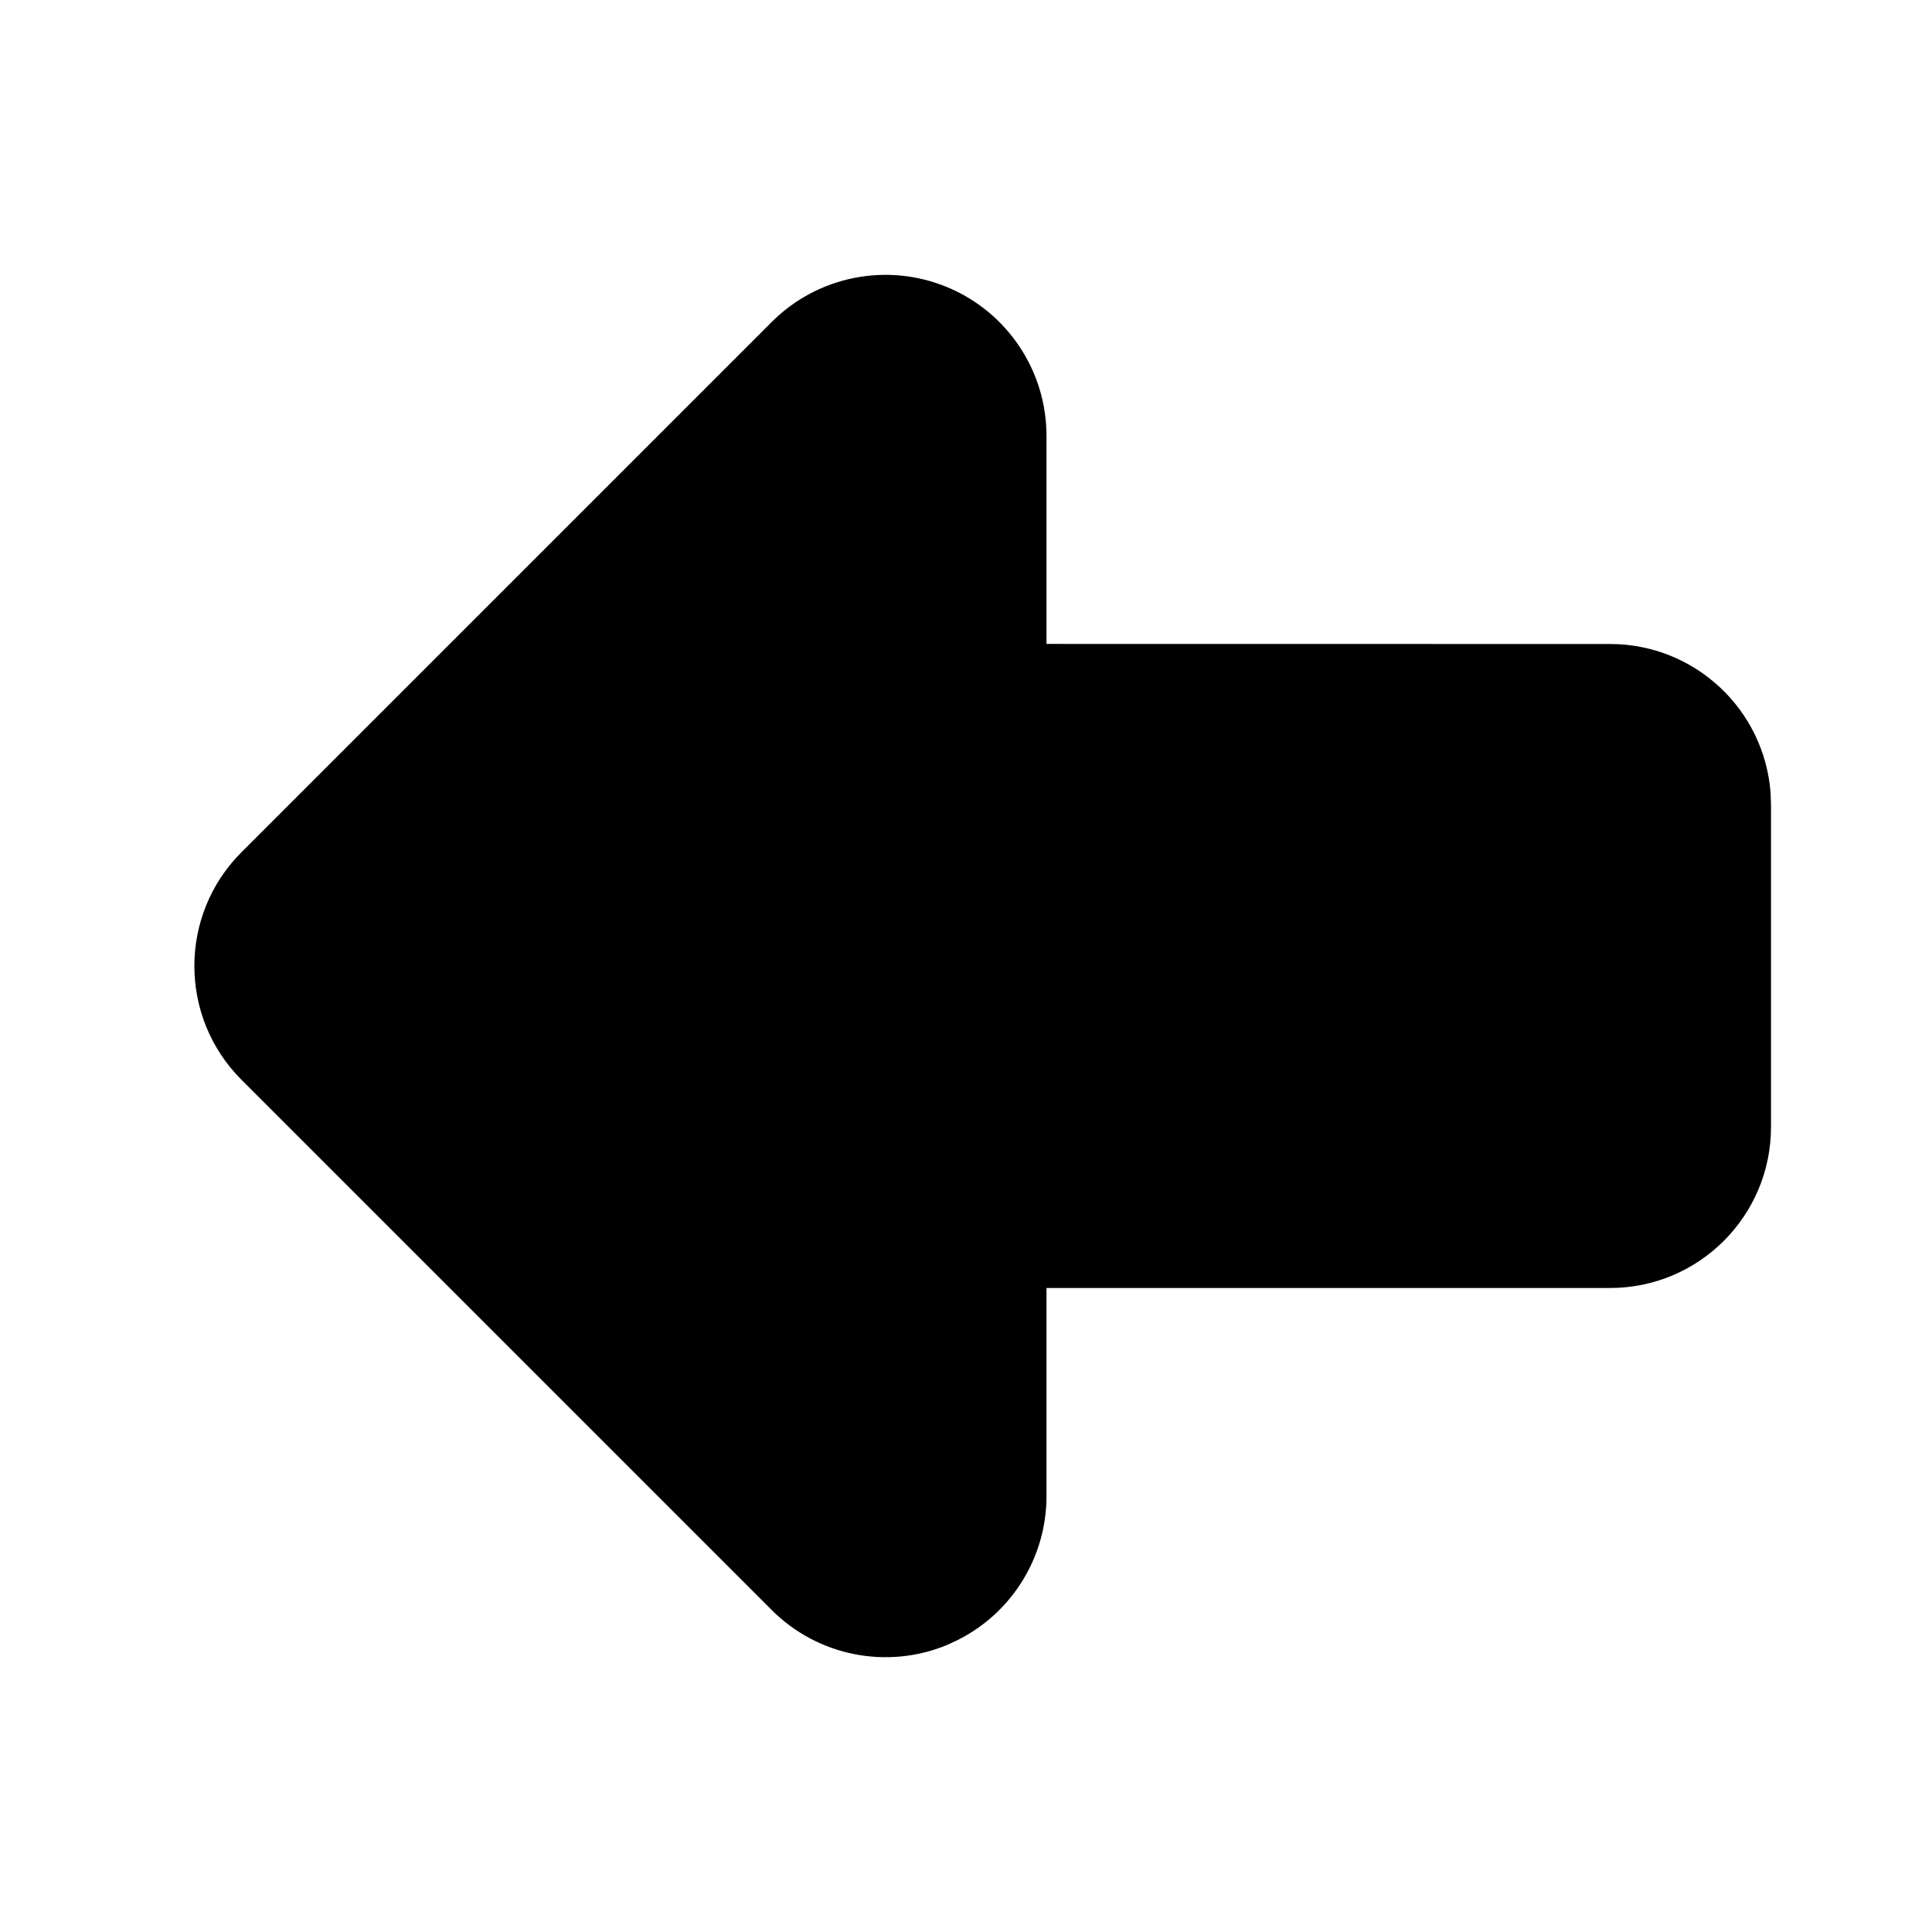
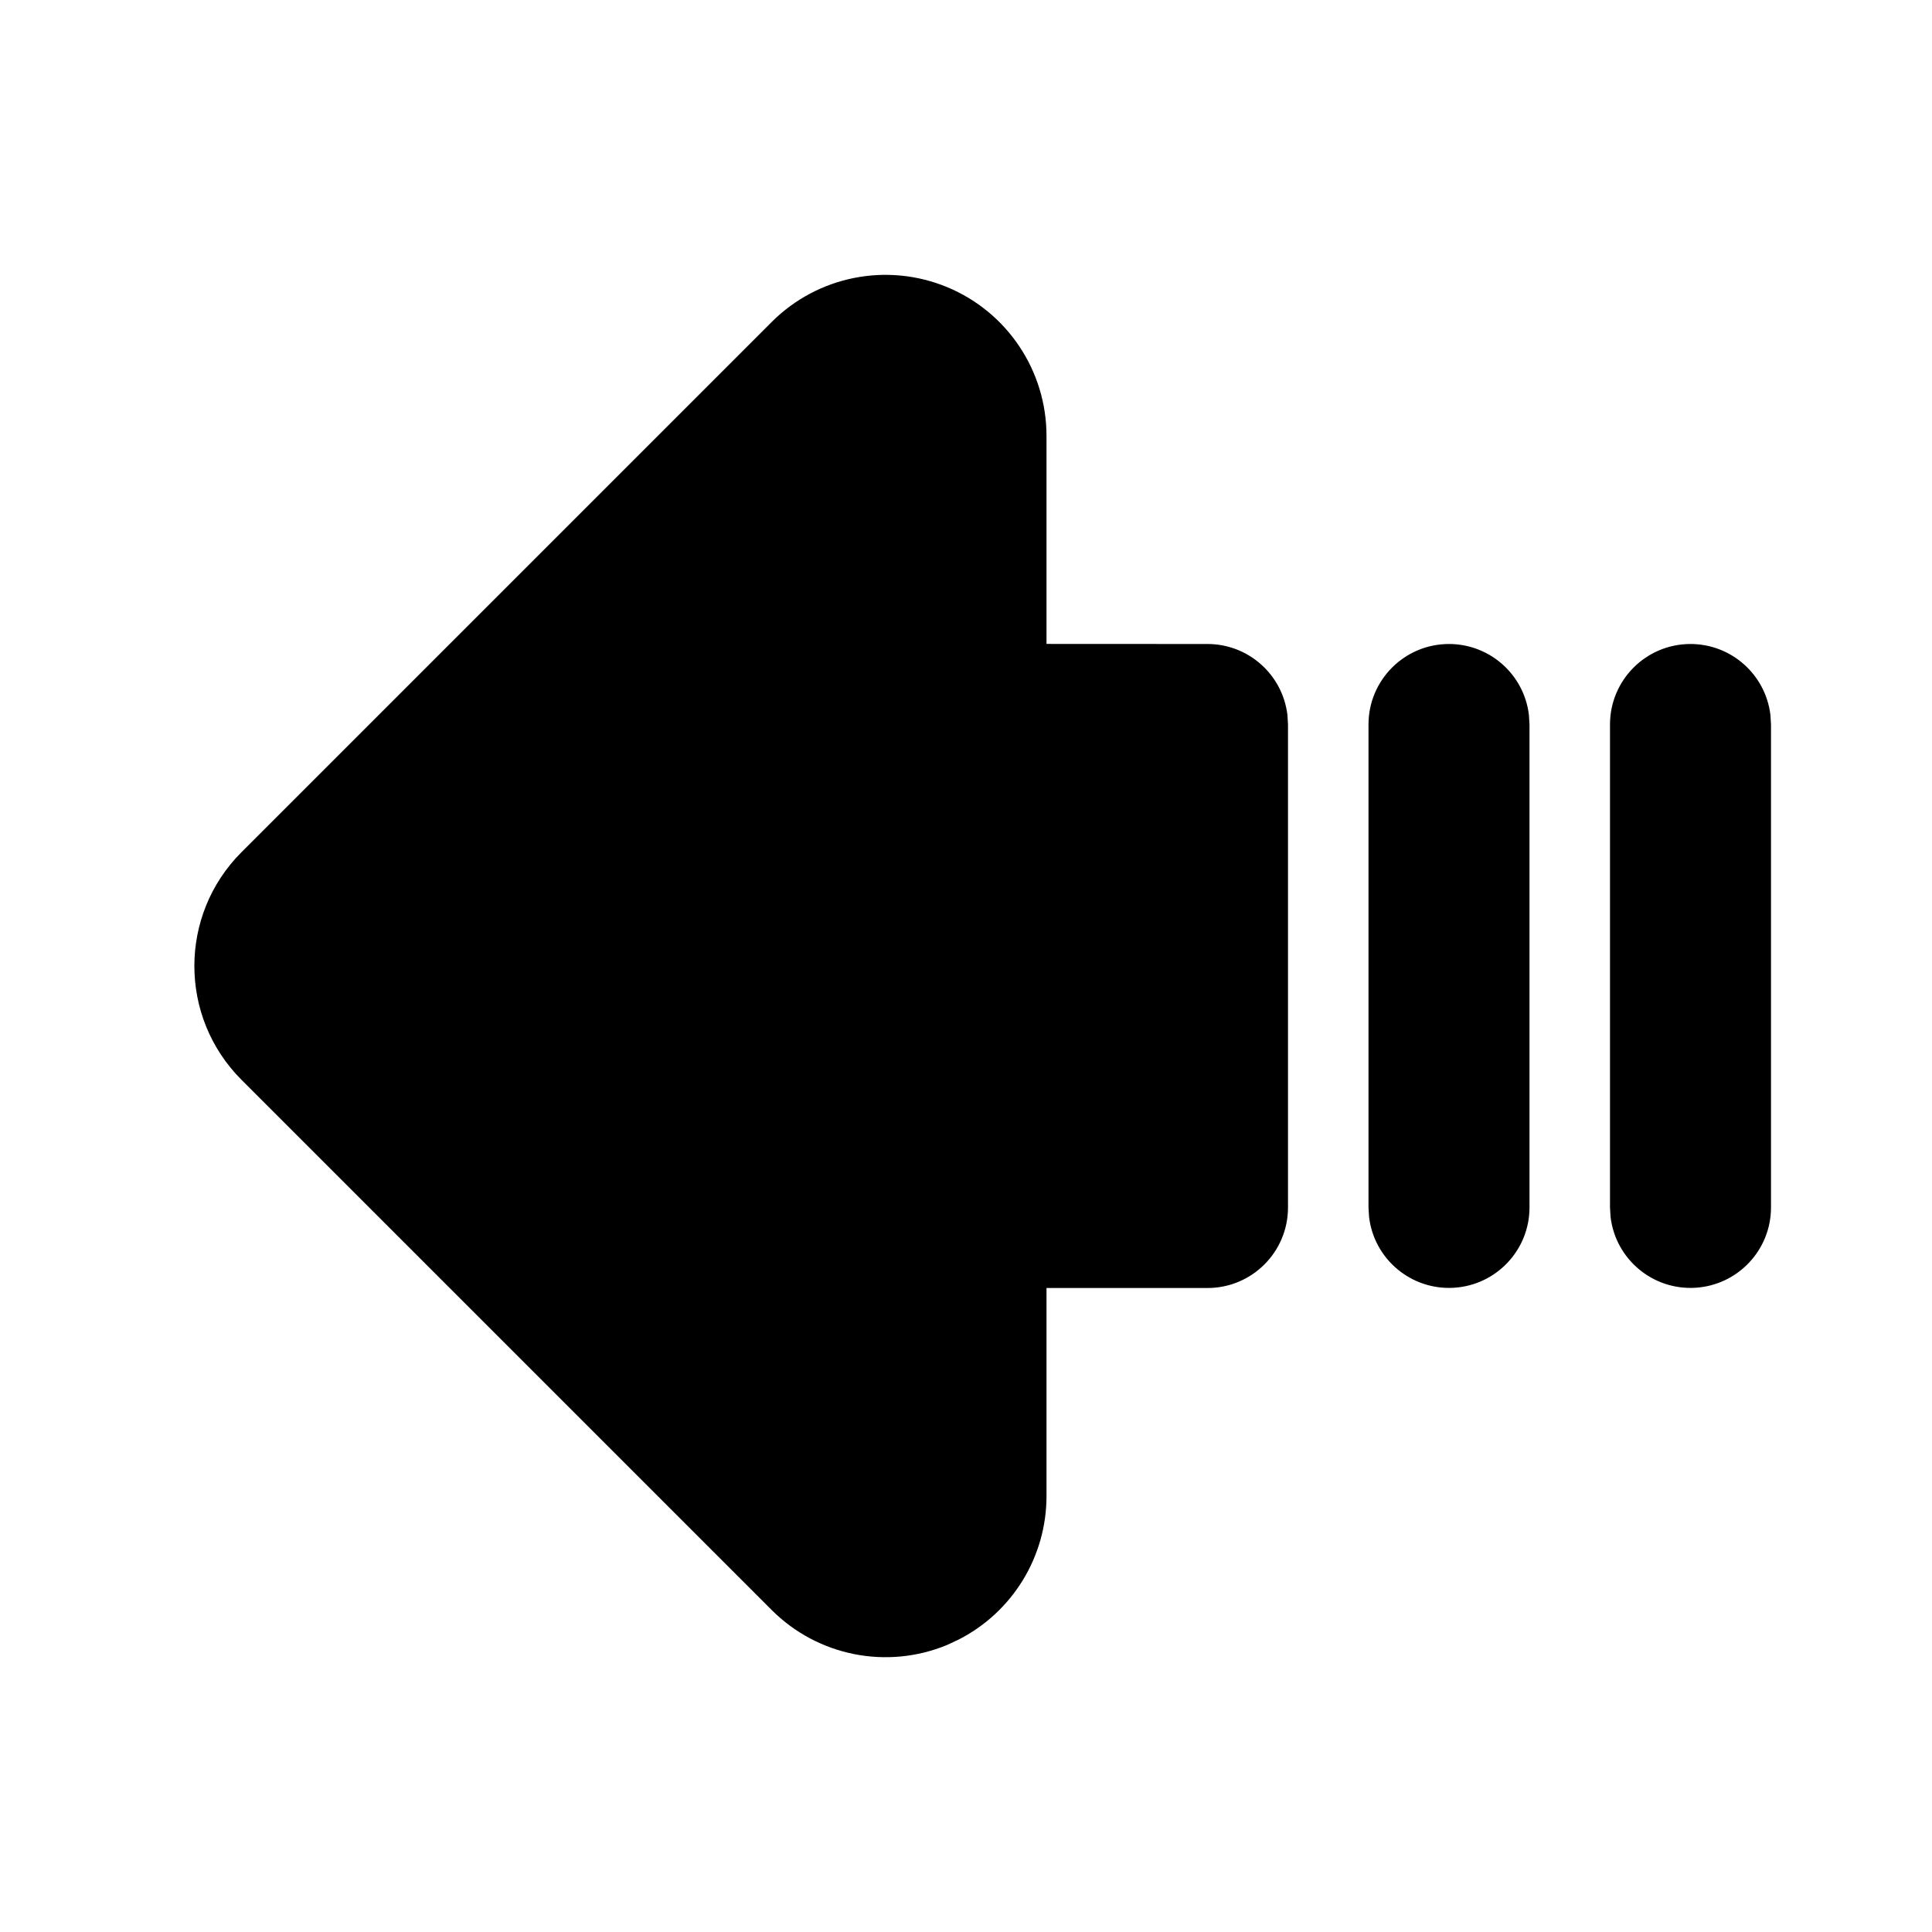
- <svg xmlns="http://www.w3.org/2000/svg" class="icon icon-tabler icon-tabler-arrow-big-left-filled" width="24" height="24" viewBox="0 0 24 24" stroke-width="2" stroke="currentColor" fill="none" stroke-linecap="round" stroke-linejoin="round">
+ <svg xmlns="http://www.w3.org/2000/svg" class="icon icon-tabler icon-tabler-arrow-big-left-lines-filled" width="24" height="24" viewBox="0 0 24 24" stroke-width="2" stroke="currentColor" fill="none" stroke-linecap="round" stroke-linejoin="round">
  <path stroke="none" d="M0 0h24v24H0z" fill="none" />
-   <path d="M9.586 4l-6.586 6.586a2 2 0 0 0 0 2.828l6.586 6.586a2 2 0 0 0 2.18 .434l.145 -.068a2 2 0 0 0 1.089 -1.78v-2.586h7a2 2 0 0 0 2 -2v-4l-.005 -.15a2 2 0 0 0 -1.995 -1.85l-7 -.001v-2.585a2 2 0 0 0 -3.414 -1.414z" stroke-width="0" fill="currentColor" />
+   <path d="M9.586 4l-6.586 6.586a2 2 0 0 0 0 2.828l6.586 6.586a2 2 0 0 0 2.18 .434l.145 -.068a2 2 0 0 0 1.089 -1.78v-2.586h2a1 1 0 0 0 1 -1v-6l-.007 -.117a1 1 0 0 0 -.993 -.883l-2 -.001v-2.585a2 2 0 0 0 -3.414 -1.414z" stroke-width="0" fill="currentColor" />
+   <path d="M21 8a1 1 0 0 1 .993 .883l.007 .117v6a1 1 0 0 1 -1.993 .117l-.007 -.117v-6a1 1 0 0 1 1 -1z" stroke-width="0" fill="currentColor" />
+   <path d="M18 8a1 1 0 0 1 .993 .883l.007 .117v6a1 1 0 0 1 -1.993 .117l-.007 -.117v-6a1 1 0 0 1 1 -1z" stroke-width="0" fill="currentColor" />
</svg>
